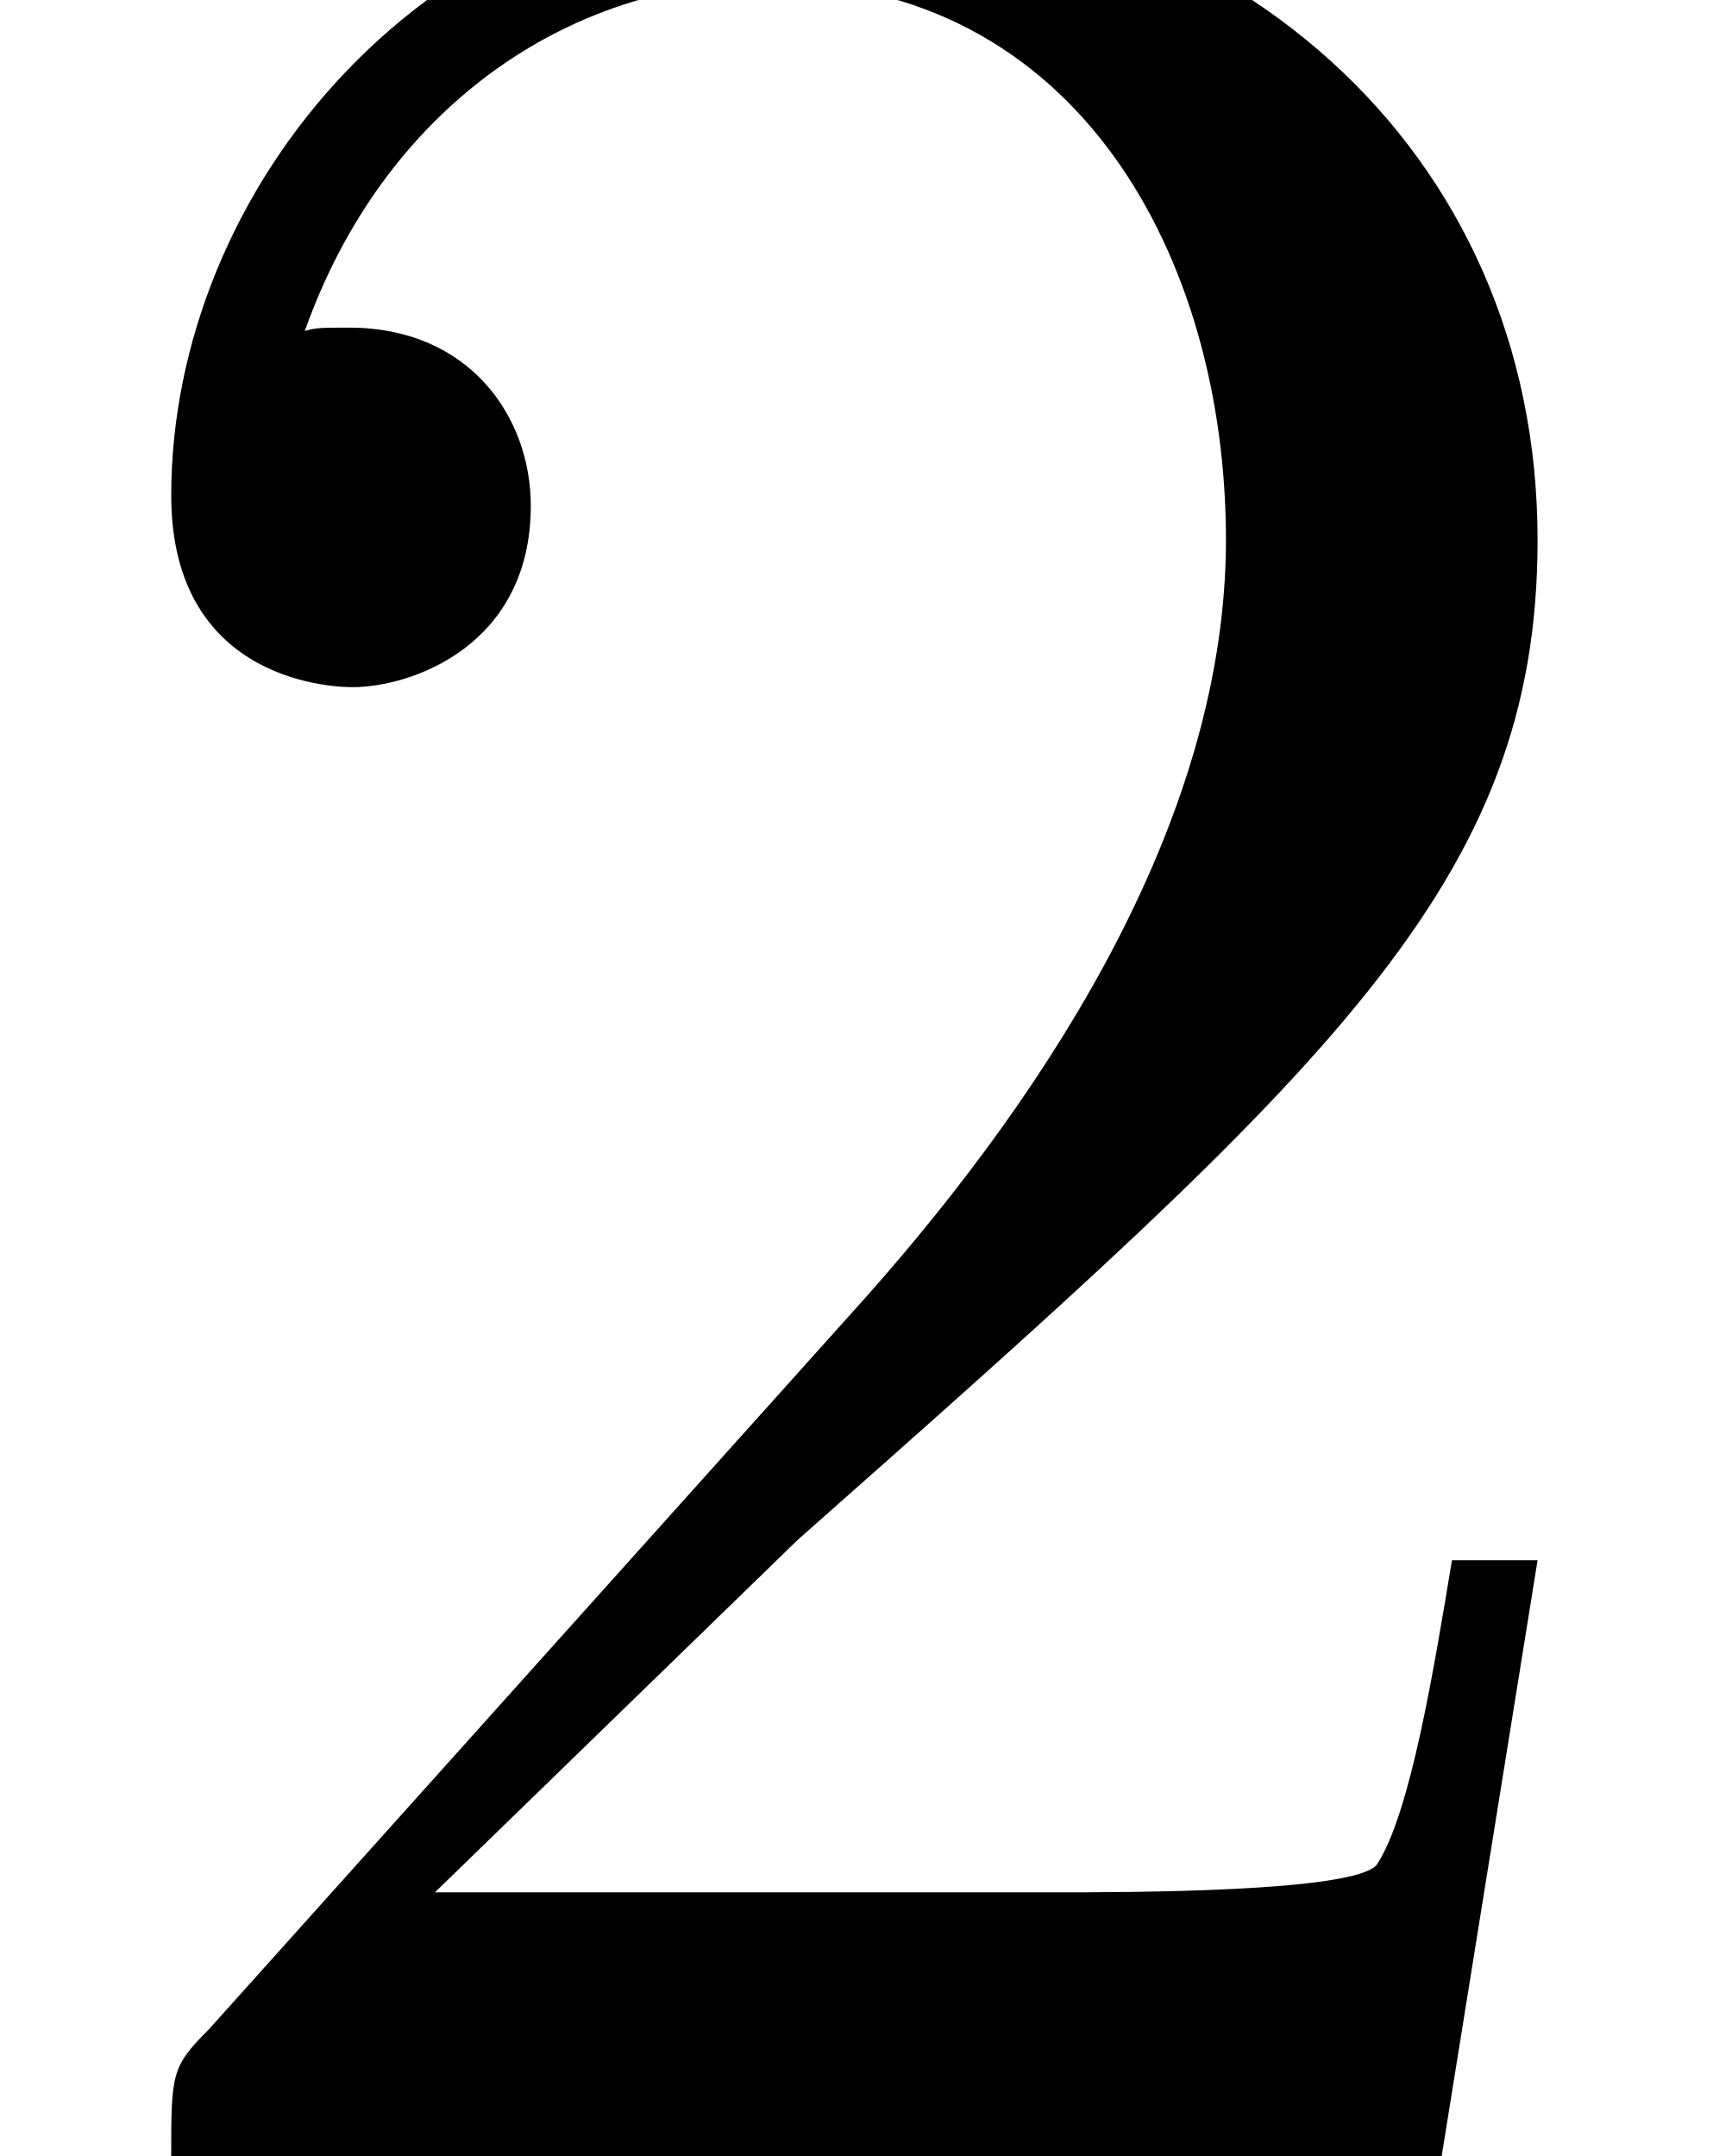
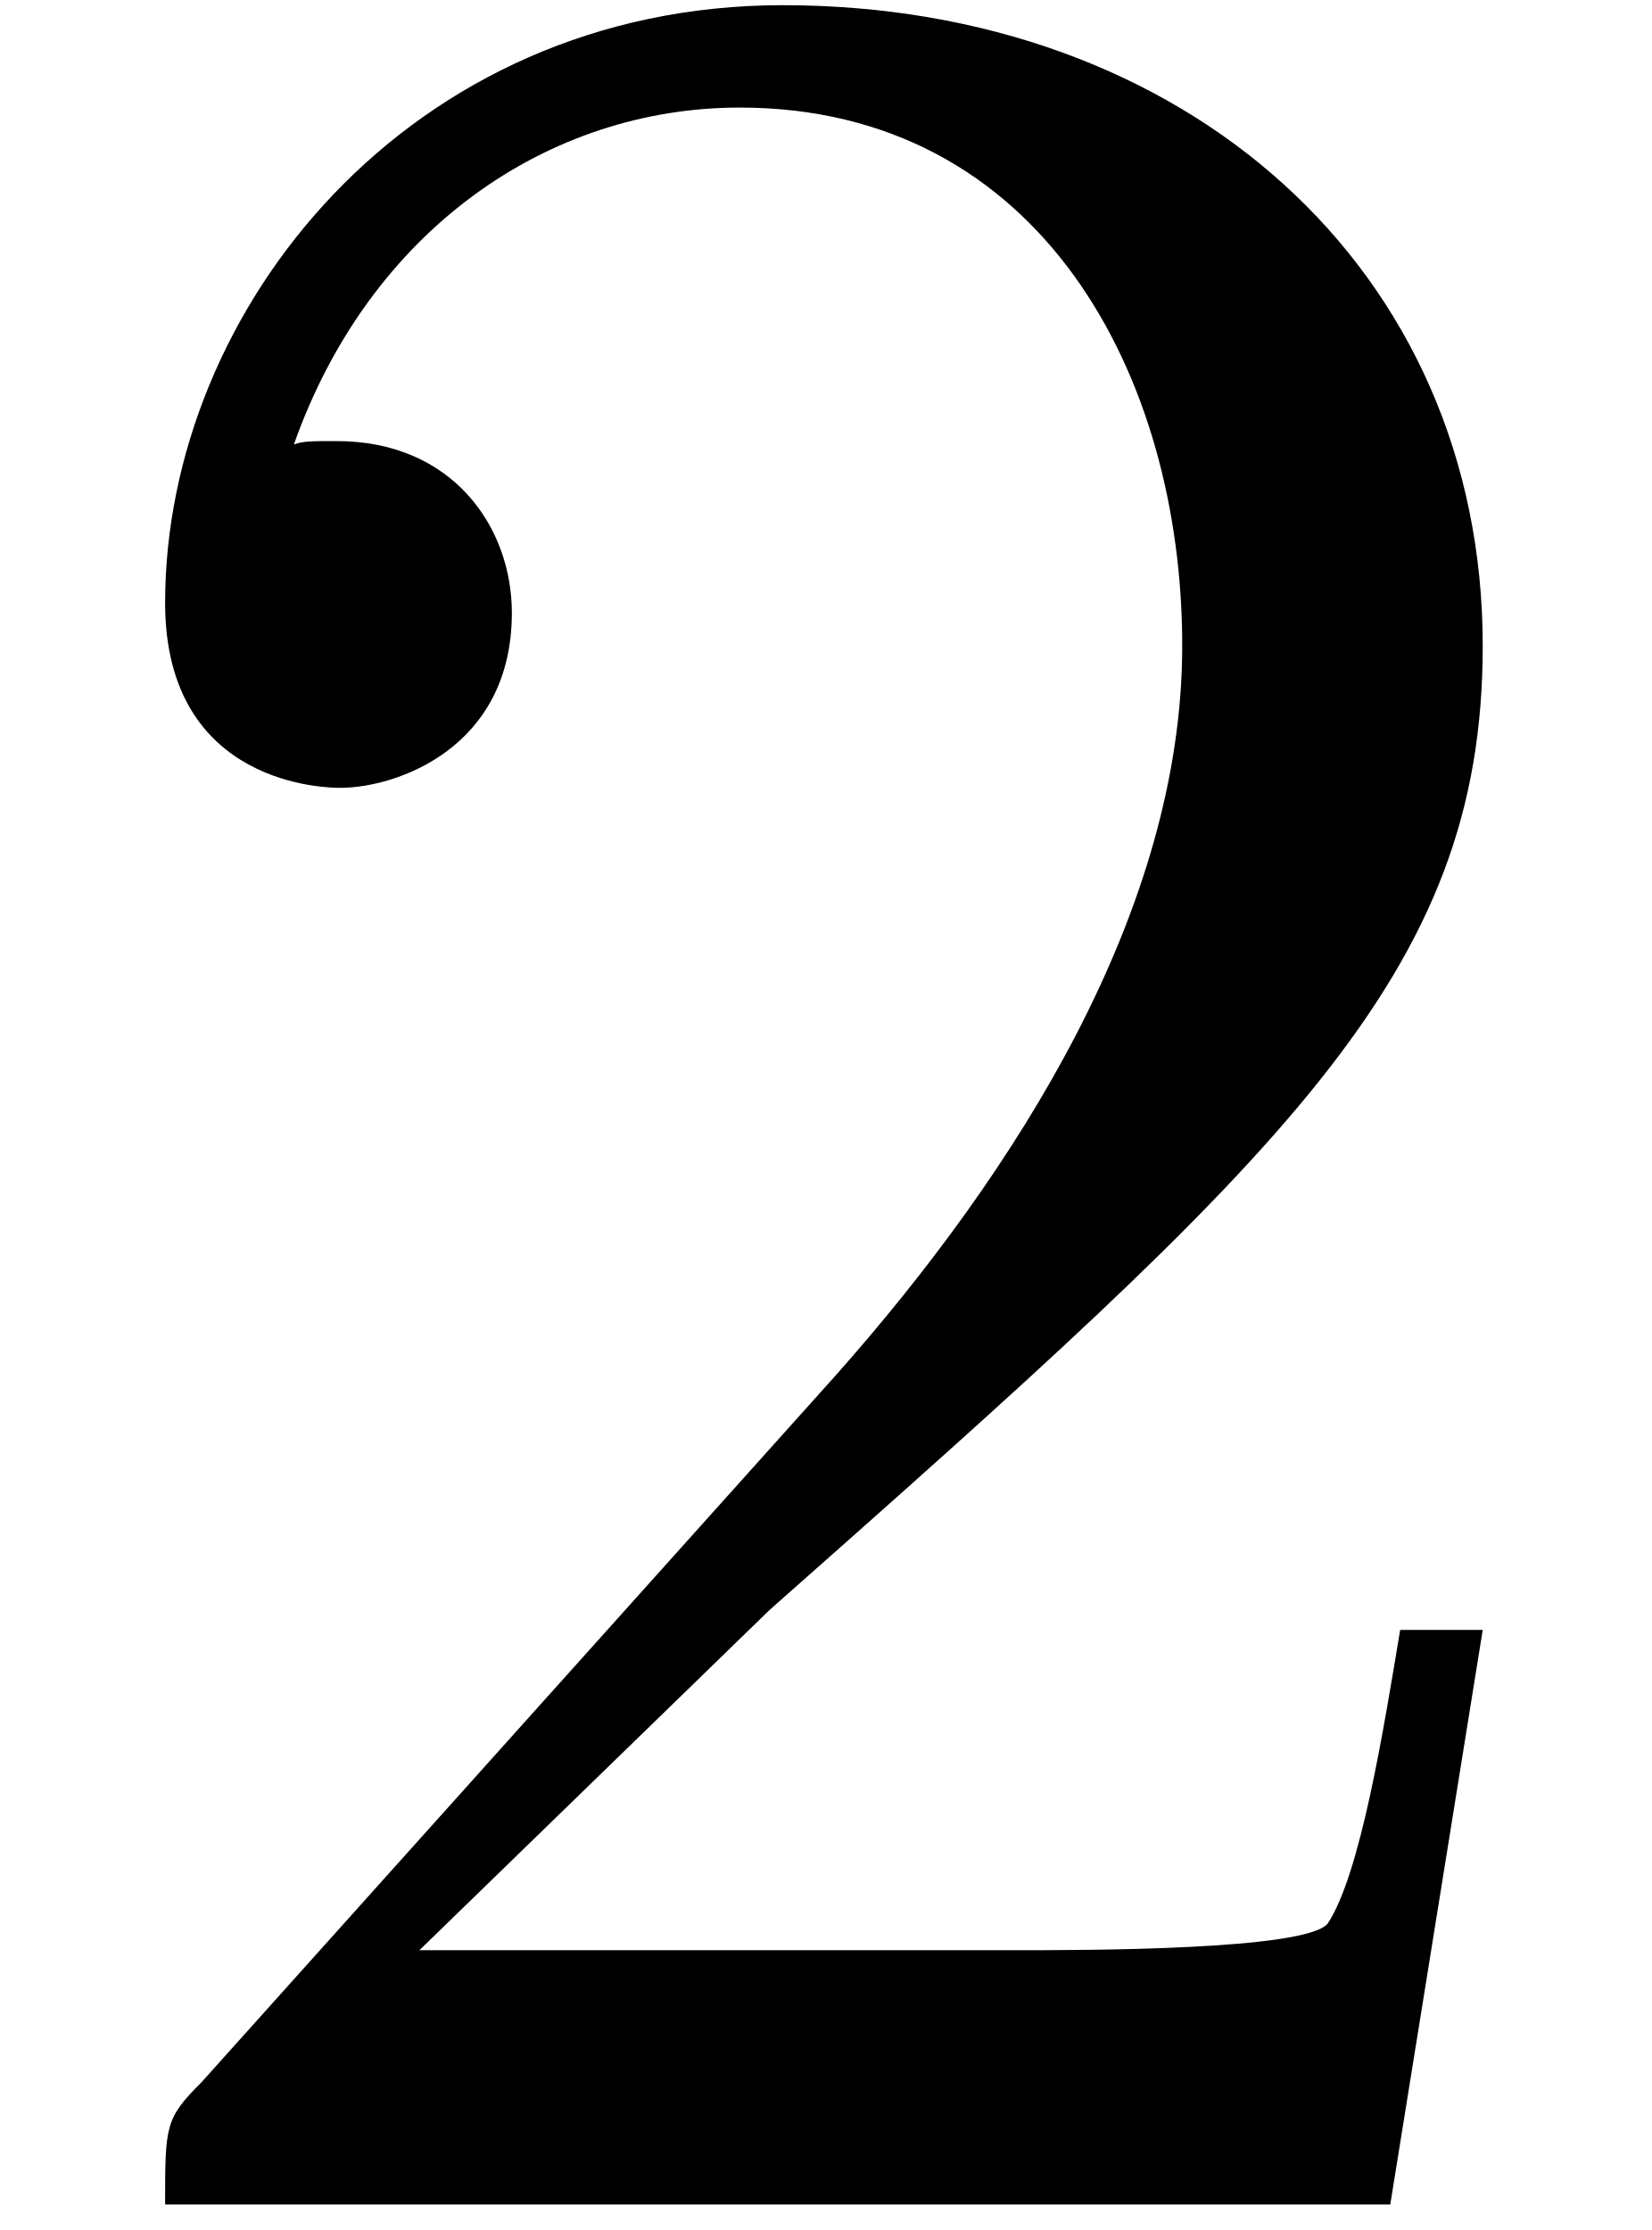
- <svg xmlns="http://www.w3.org/2000/svg" xmlns:xlink="http://www.w3.org/1999/xlink" height="8.186pt" version="1.1" viewBox="0 -8.186 6.5 8.186" width="6.5pt">
+ <svg xmlns="http://www.w3.org/2000/svg" xmlns:xlink="http://www.w3.org/1999/xlink" height="8.746pt" version="1.1" viewBox="0 -8.546 6.476 8.546" width="6.476pt">
  <defs>
-     <path d="M4.49 -1.74H4.24C4.19 -1.44 4.12 -1 4.02 -0.85C3.95 -0.77 3.29 -0.77 3.07 -0.77H1.27L2.33 -1.8C3.89 -3.18 4.49 -3.72 4.49 -4.72C4.49 -5.86 3.59 -6.66 2.37 -6.66C1.24 -6.66 0.5 -5.74 0.5 -4.85C0.5 -4.29 1 -4.29 1.03 -4.29C1.2 -4.29 1.55 -4.41 1.55 -4.82C1.55 -5.08 1.37 -5.34 1.02 -5.34C0.94 -5.34 0.92 -5.34 0.89 -5.33C1.12 -5.98 1.66 -6.35 2.24 -6.35C3.15 -6.35 3.58 -5.54 3.58 -4.72C3.58 -3.92 3.08 -3.13 2.53 -2.51L0.61 -0.37C0.5 -0.26 0.5 -0.24 0.5 0H4.21L4.49 -1.74Z" id="g0-50" />
+     <path d="M1.27 -0.77L2.33 -1.8C3.89 -3.18 4.49 -3.72 4.49 -4.72C4.49 -5.86 3.59 -6.66 2.37 -6.66C1.24 -6.66 0.5 -5.74 0.5 -4.85C0.5 -4.29 1 -4.29 1.03 -4.29C1.2 -4.29 1.55 -4.41 1.55 -4.82C1.55 -5.08 1.37 -5.34 1.02 -5.34C0.94 -5.34 0.92 -5.34 0.89 -5.33C1.12 -5.98 1.66 -6.35 2.24 -6.35C3.15 -6.35 3.58 -5.54 3.58 -4.72C3.58 -3.92 3.08 -3.13 2.53 -2.51L0.61 -0.37C0.5 -0.26 0.5 -0.24 0.5 0H4.21L4.49 -1.74H4.24C4.19 -1.44 4.12 -1 4.02 -0.85C3.95 -0.77 3.29 -0.77 3.07 -0.77H1.27Z" id="g0-50" />
  </defs>
-   <g id="page1" transform="matrix(1.3 0 0 1.3 0 0)">
+   <g id="page1" transform="matrix(1.29514 0 0 1.29514 0 0)">
    <use x="0" xlink:href="#g0-50" y="0" />
  </g>
</svg>
